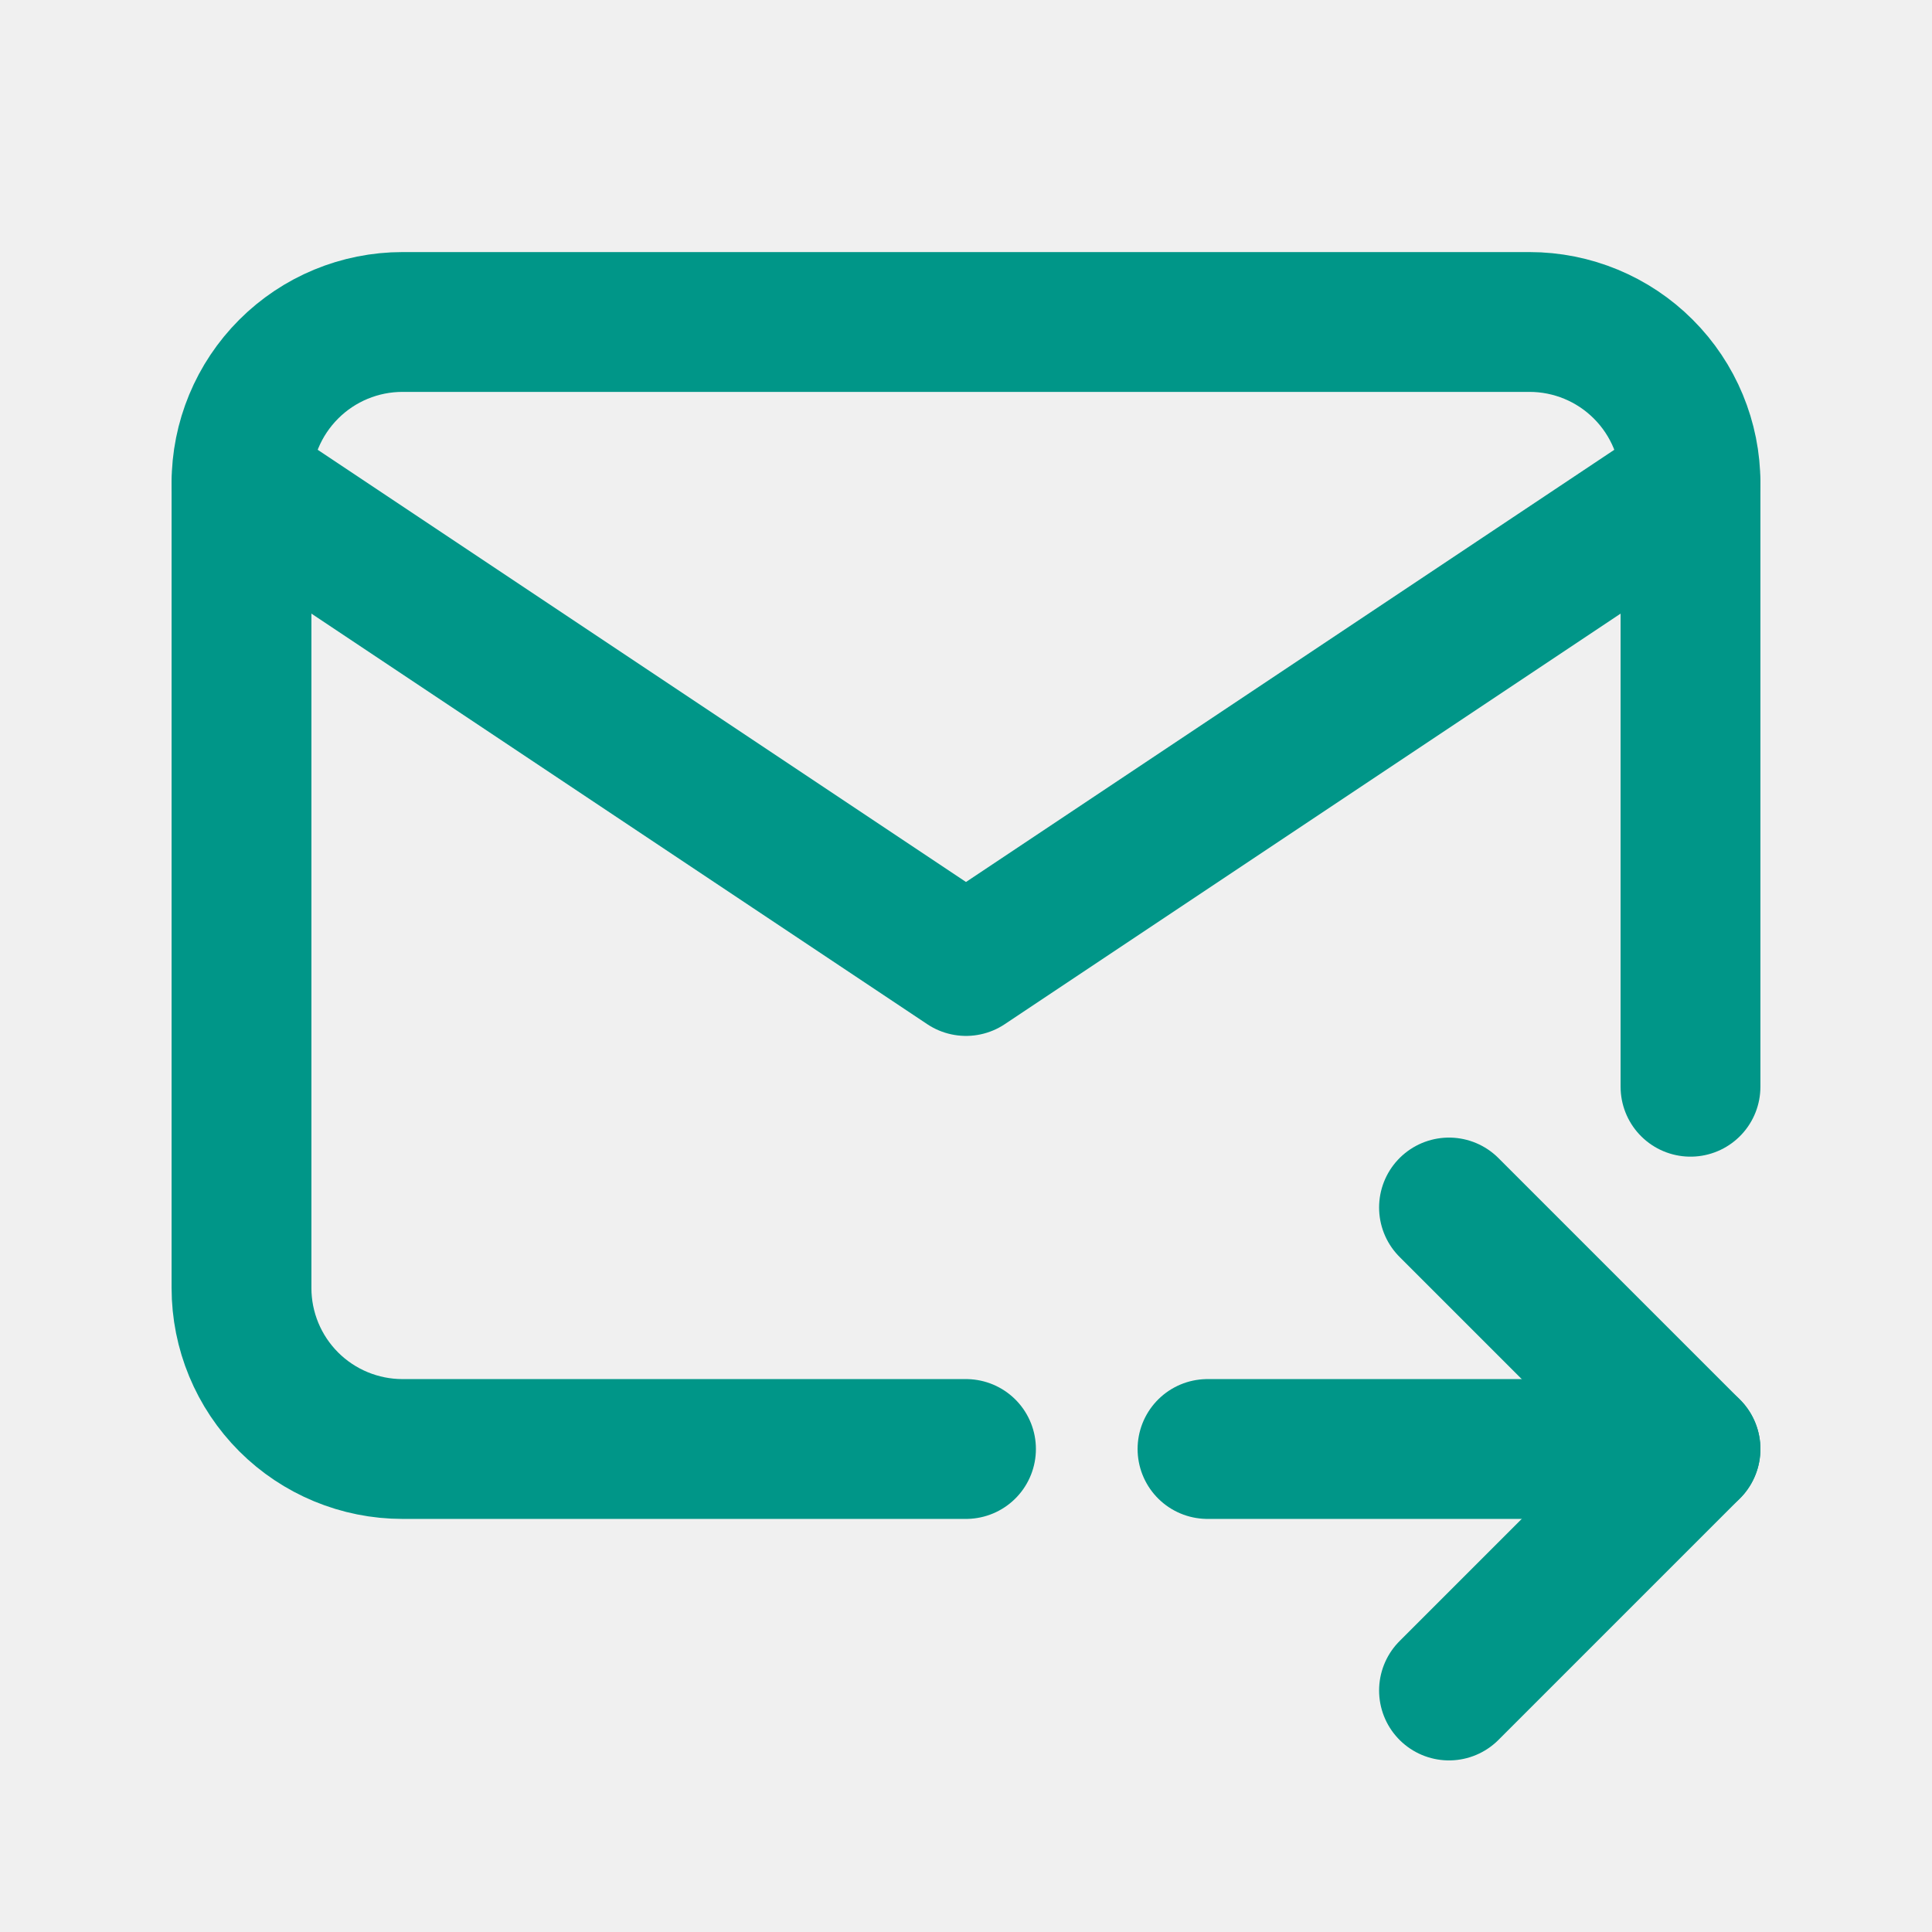
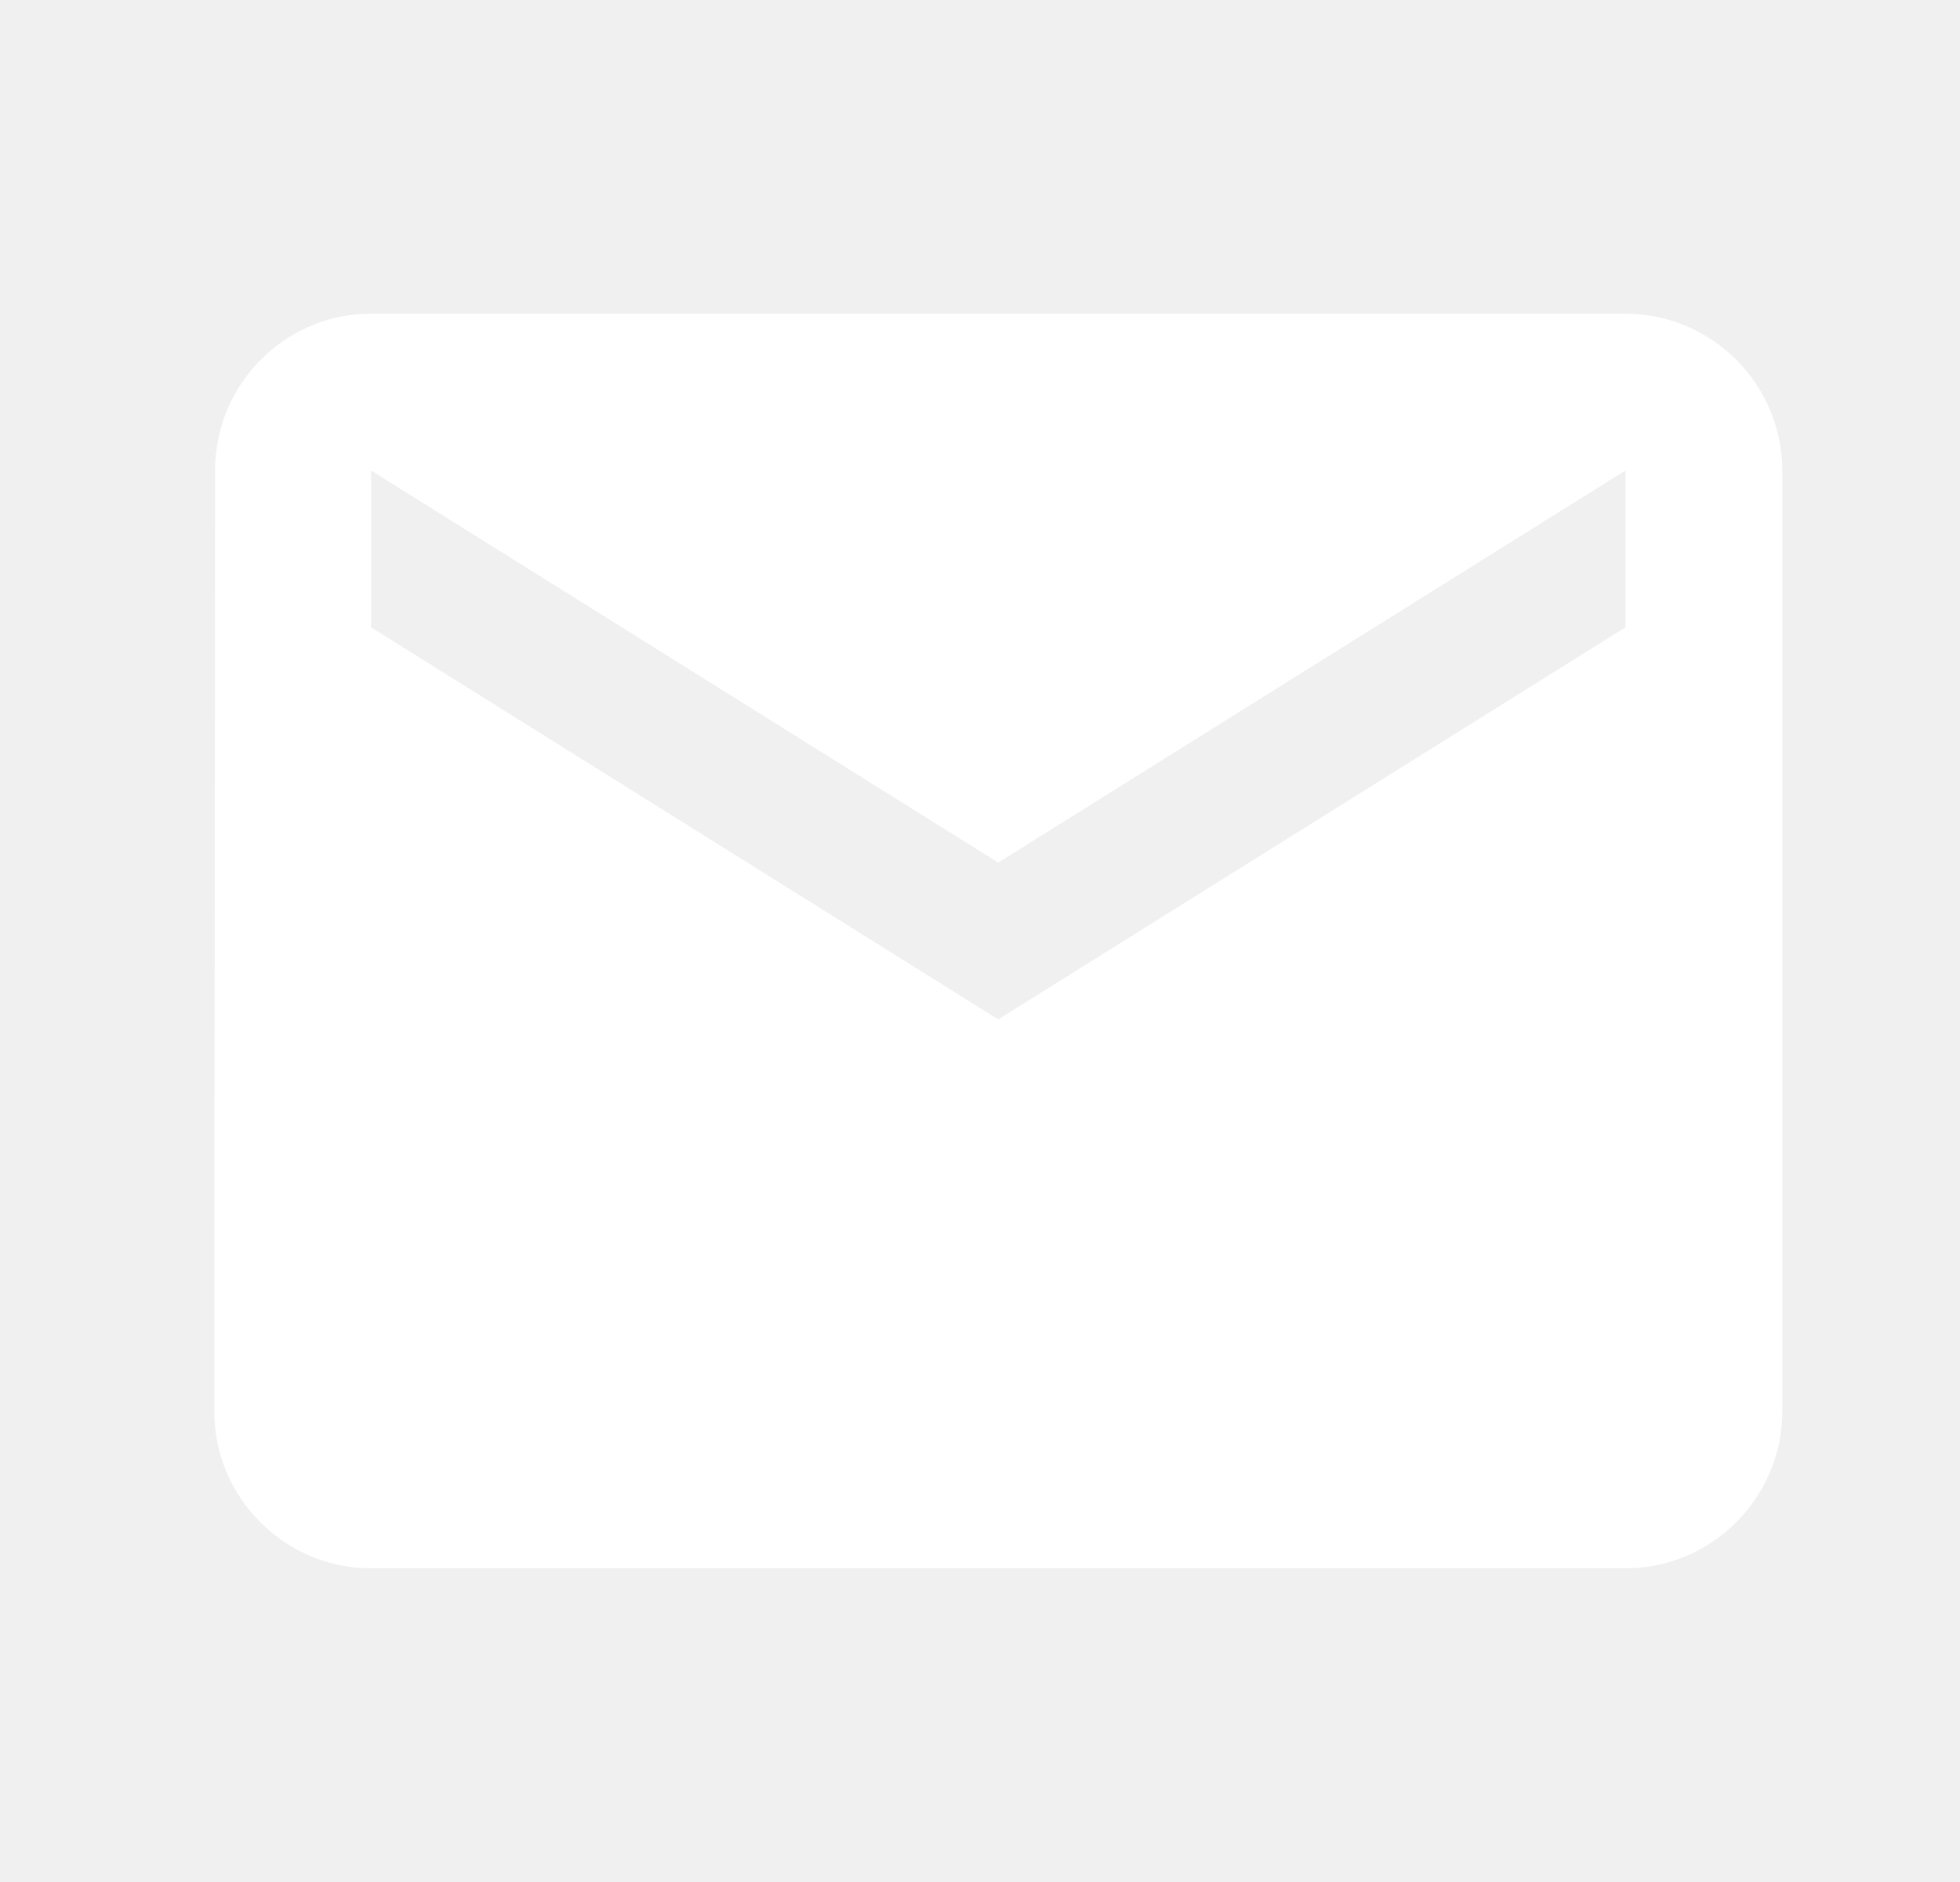
- <svg xmlns="http://www.w3.org/2000/svg" width="38" height="38" viewBox="0 0 38 38" fill="none">
-   <path d="M19 28.5H7.917C7.077 28.5 6.271 28.166 5.678 27.573C5.084 26.979 4.75 26.173 4.75 25.333V9.5C4.75 8.66 5.084 7.855 5.678 7.261C6.271 6.667 7.077 6.333 7.917 6.333H30.083C30.923 6.333 31.729 6.667 32.322 7.261C32.916 7.855 33.25 8.66 33.25 9.5V21.375" stroke="#009688" stroke-width="2.75" stroke-linecap="round" stroke-linejoin="round" />
-   <path d="M4.75 9.5L19 19L33.25 9.5" stroke="#009688" stroke-width="2.75" stroke-linecap="round" stroke-linejoin="round" />
-   <path d="M23.75 28.5H33.25" stroke="#009688" stroke-width="2.75" stroke-linecap="round" stroke-linejoin="round" />
-   <path d="M28.5 23.75L33.25 28.5L28.5 33.25" stroke="#009688" stroke-width="2.75" stroke-linecap="round" stroke-linejoin="round" />
+ <svg xmlns="http://www.w3.org/2000/svg" width="25" height="24" viewBox="0 0 25 24" fill="none">
+   <path d="M20.733 4H4.733C3.633 4 2.743 4.9 2.743 6L2.733 18C2.733 19.1 3.633 20 4.733 20H20.733C21.833 20 22.733 19.1 22.733 18V6C22.733 4.9 21.833 4 20.733 4ZM20.733 8L12.733 13L4.733 8V6L12.733 11L20.733 6V8Z" fill="white" />
</svg>
